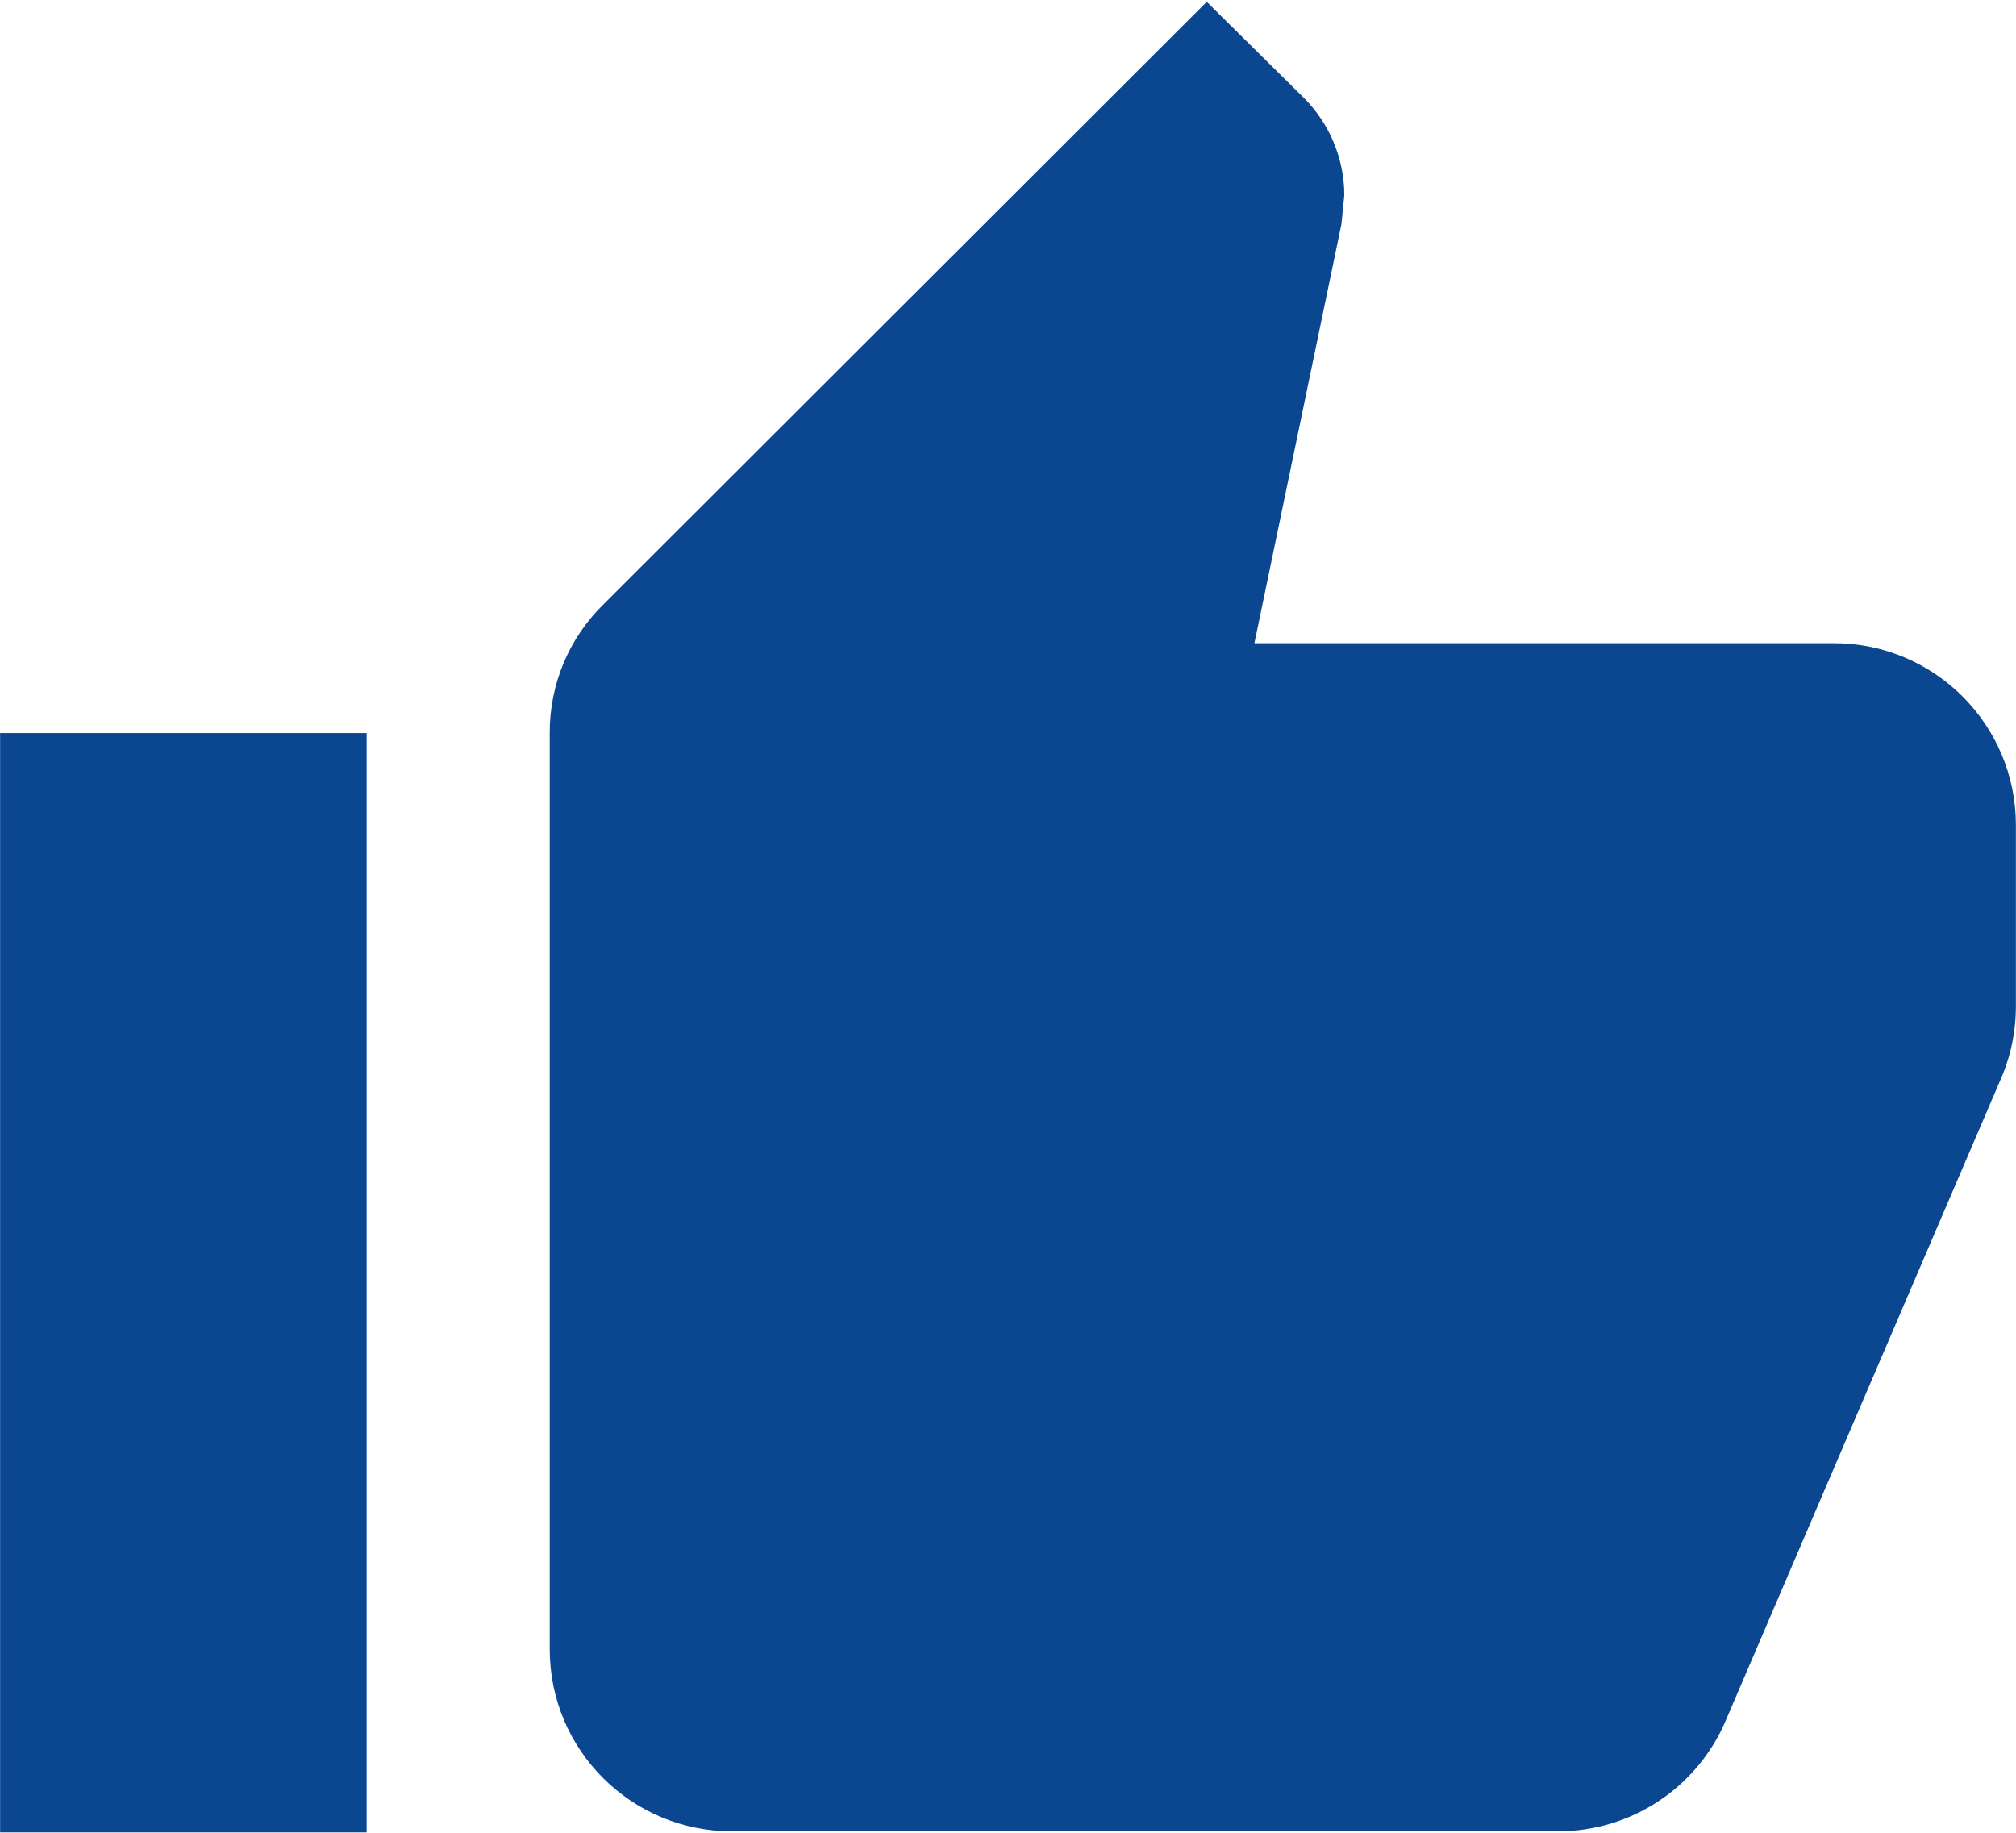
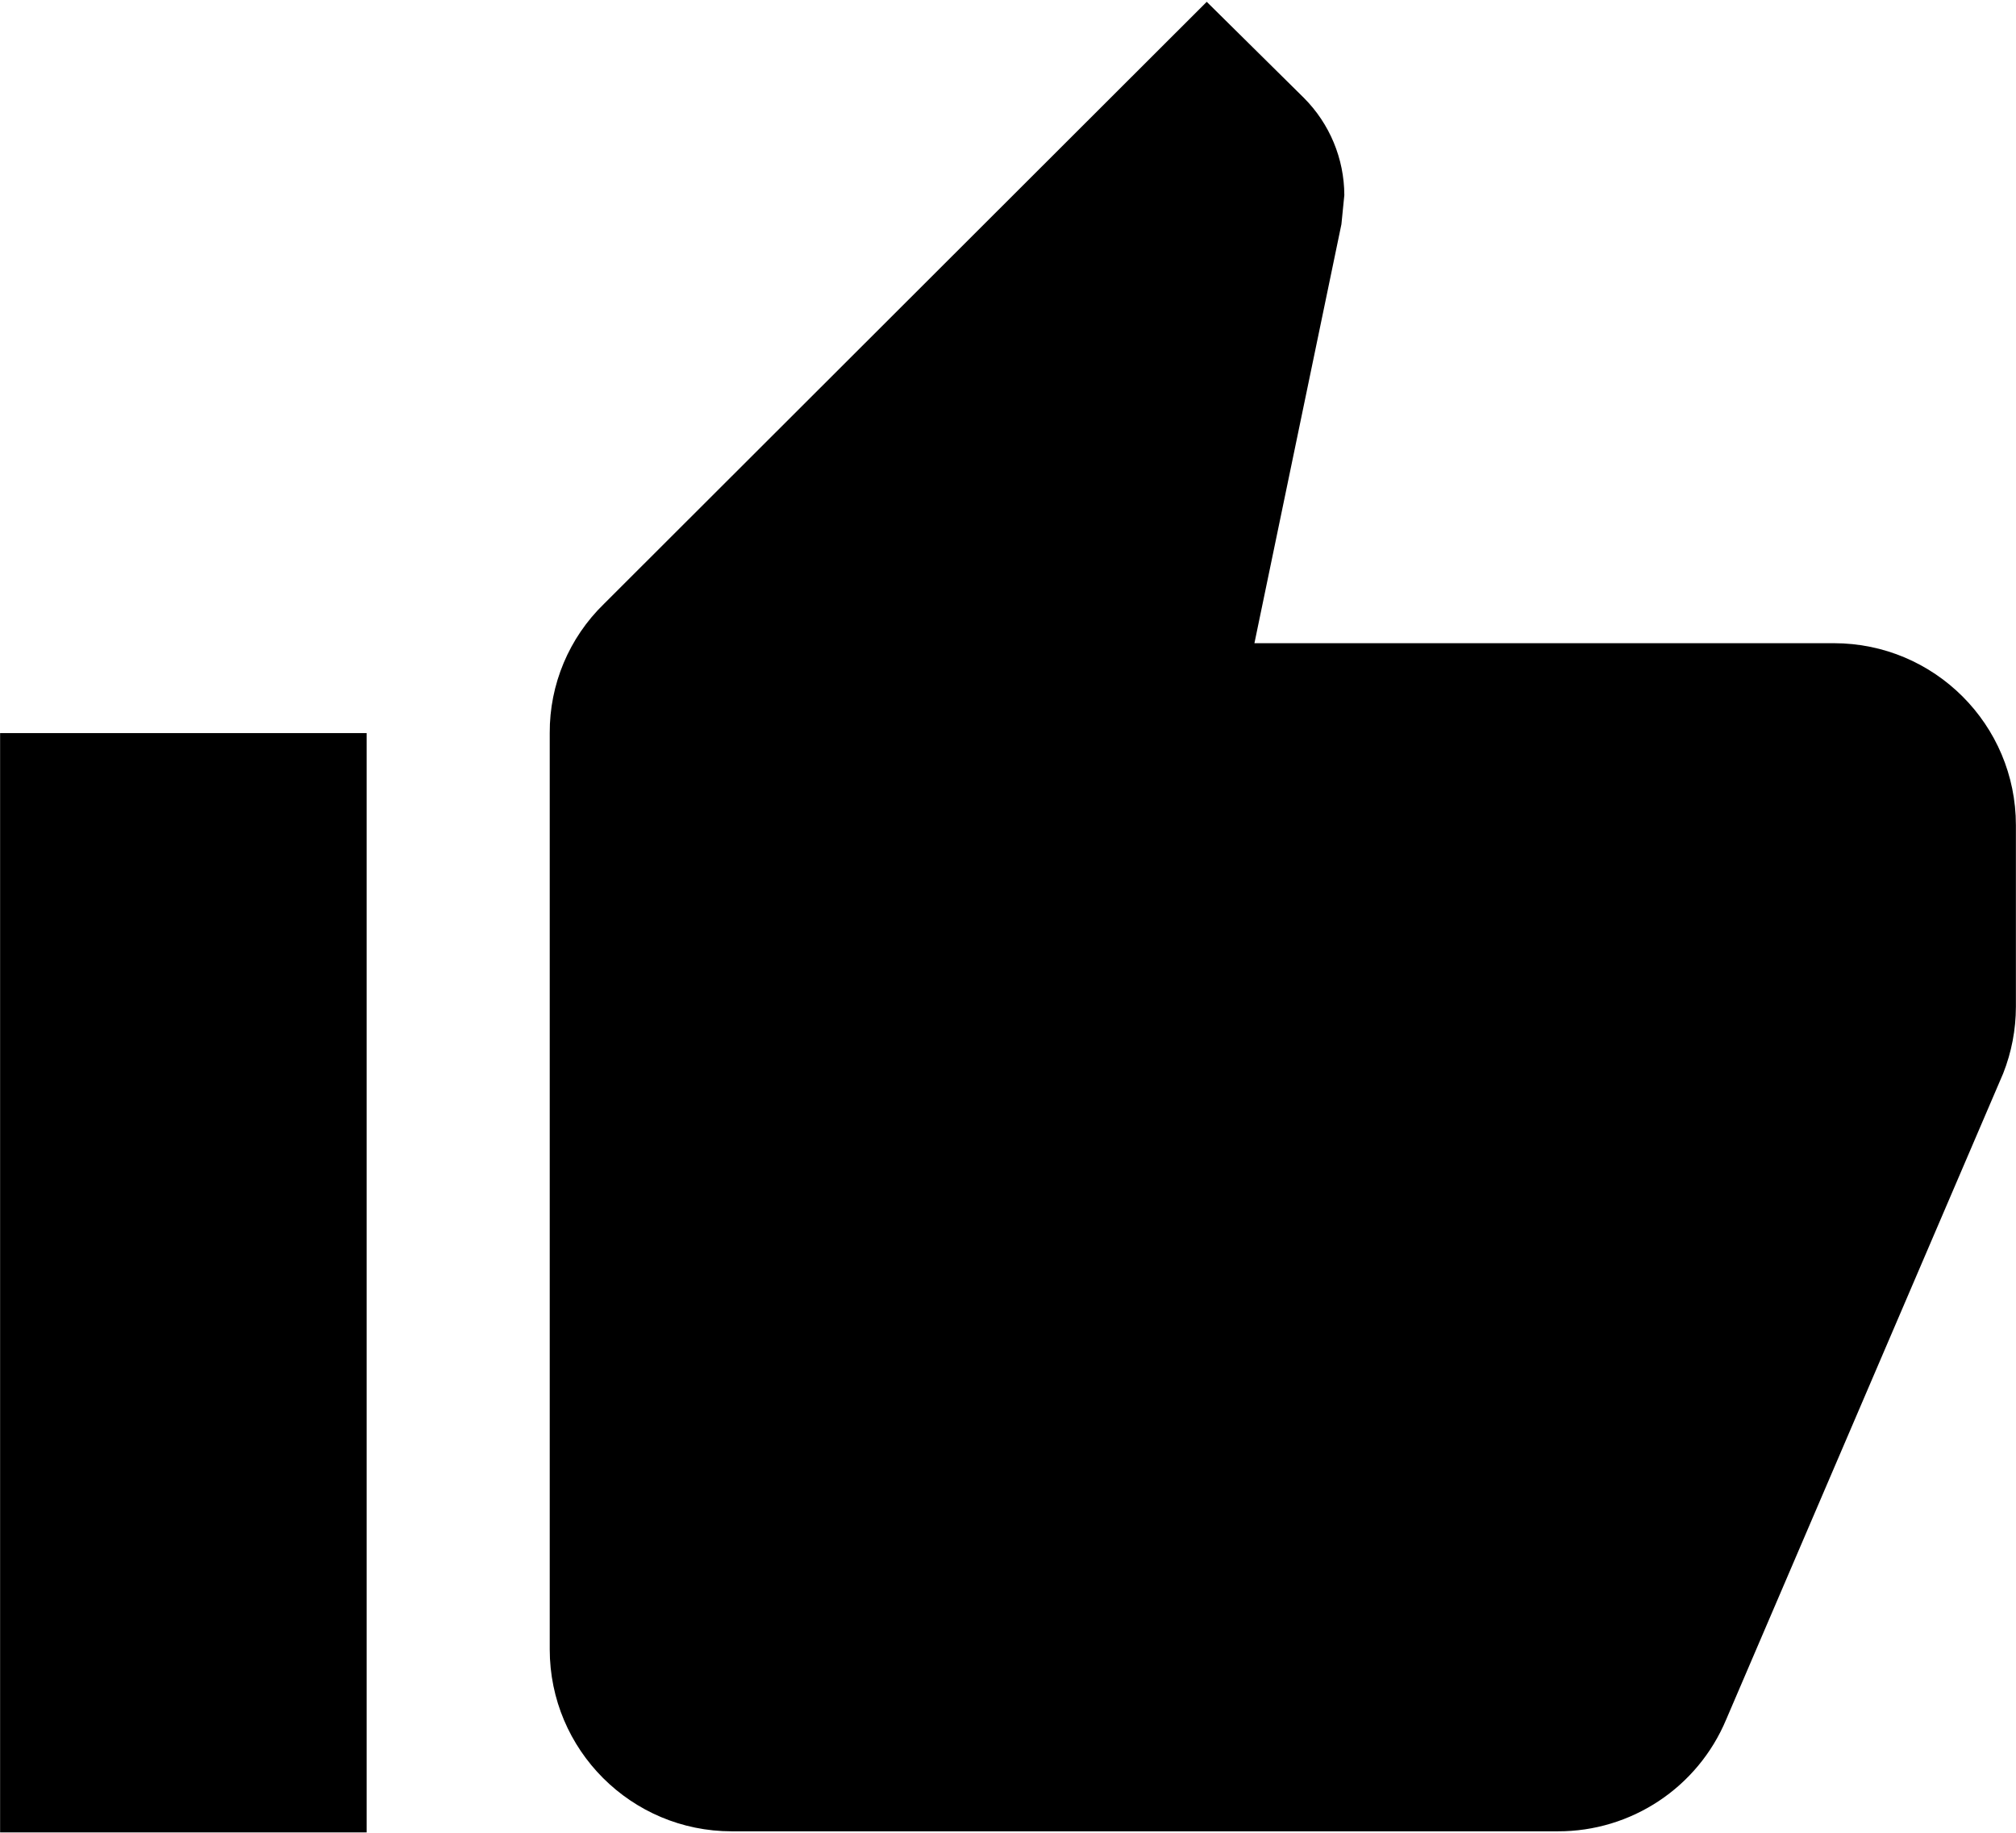
- <svg xmlns="http://www.w3.org/2000/svg" id="Layer_1" data-name="Layer 1" width="19.54mm" height="17.76mm" viewBox="0 0 55.38 50.34">
-   <path d="M270.31,445.67h10.07v-30.2H270.31ZM325.69,418a5,5,0,0,0-5-5H304.77l2.39-11.51.08-.8a3.8,3.8,0,0,0-1.11-2.67l-2.67-2.64L286.9,411.92a4.91,4.91,0,0,0-1.49,3.55v25.17a5,5,0,0,0,5,5H313.1a5,5,0,0,0,4.63-3.07l7.61-17.75a5,5,0,0,0,.35-1.83Z" transform="translate(-270.31 -395.33)" fill="#0b4691" />
+ <svg xmlns="http://www.w3.org/2000/svg" width="19.54mm" height="17.76mm" viewBox="0 0 55.38 50.34">
+   <path d="M270.31,445.67h10.07v-30.2H270.31ZM325.69,418a5,5,0,0,0-5-5H304.77l2.39-11.51.08-.8a3.8,3.8,0,0,0-1.11-2.67l-2.67-2.64L286.9,411.92a4.91,4.91,0,0,0-1.49,3.55v25.17a5,5,0,0,0,5,5H313.1a5,5,0,0,0,4.63-3.07l7.61-17.75a5,5,0,0,0,.35-1.83Z" transform="translate(-270.31 -395.33)" fill="currentColor" />
</svg>
